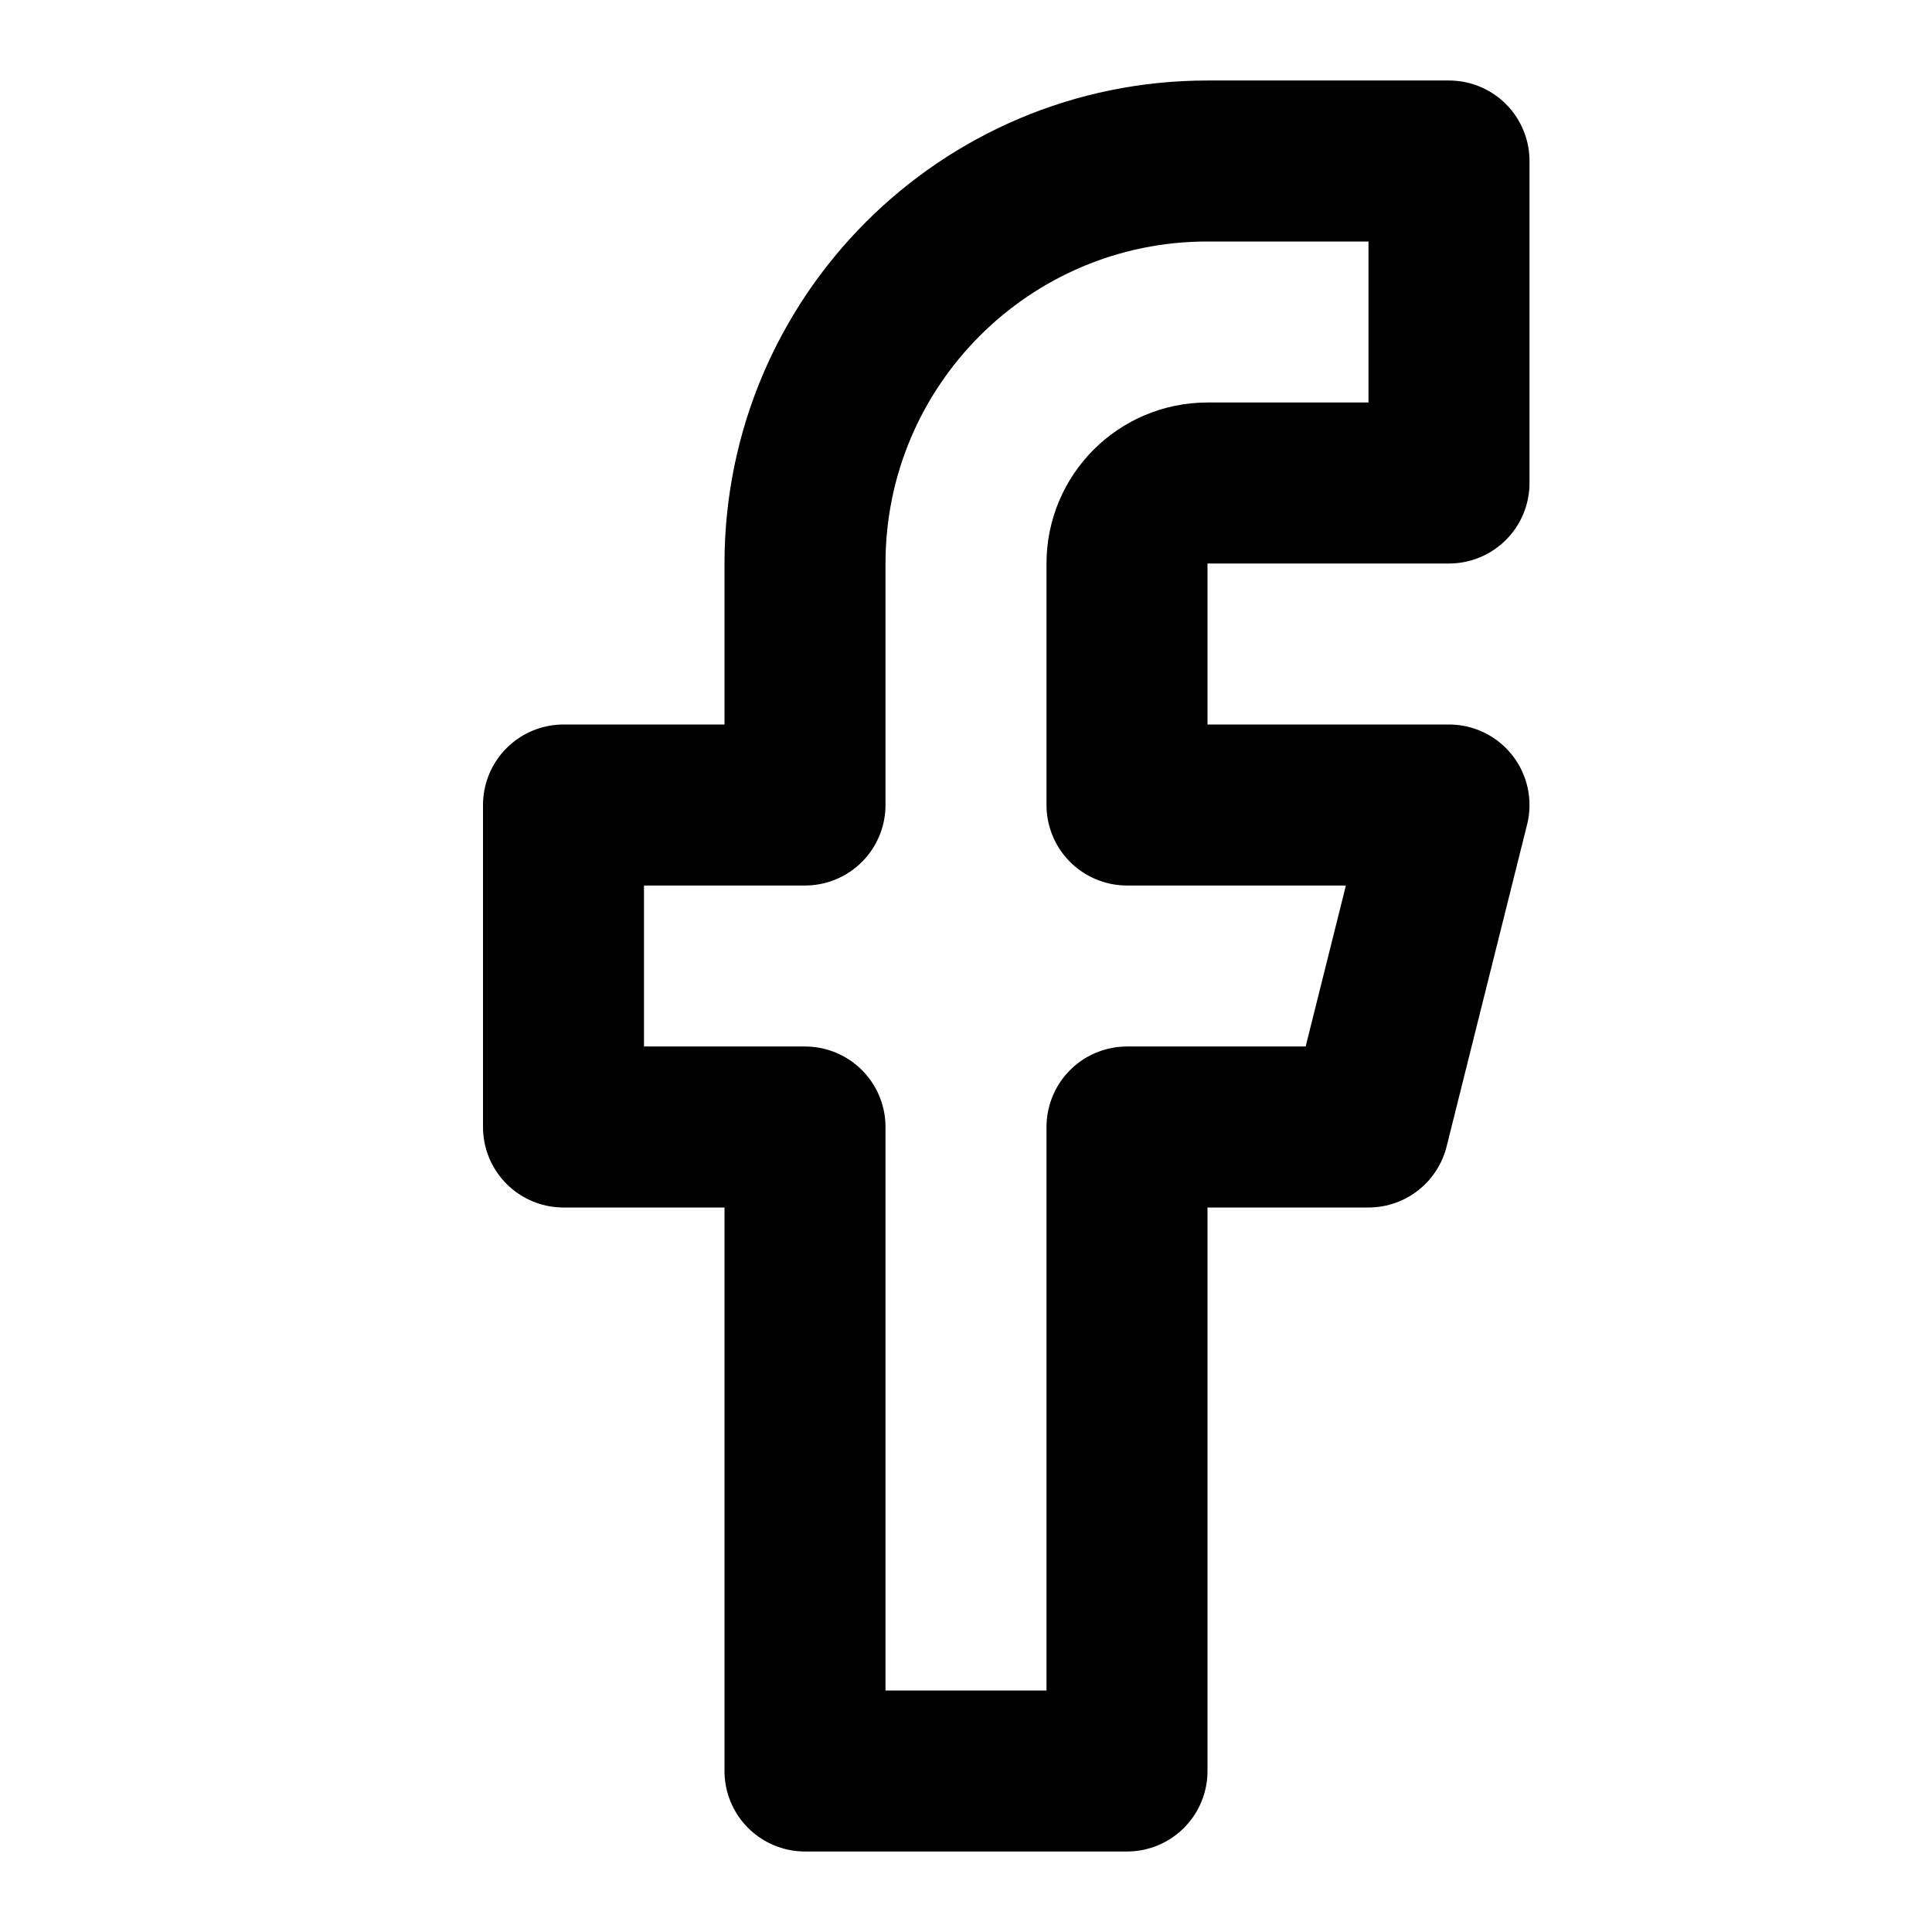
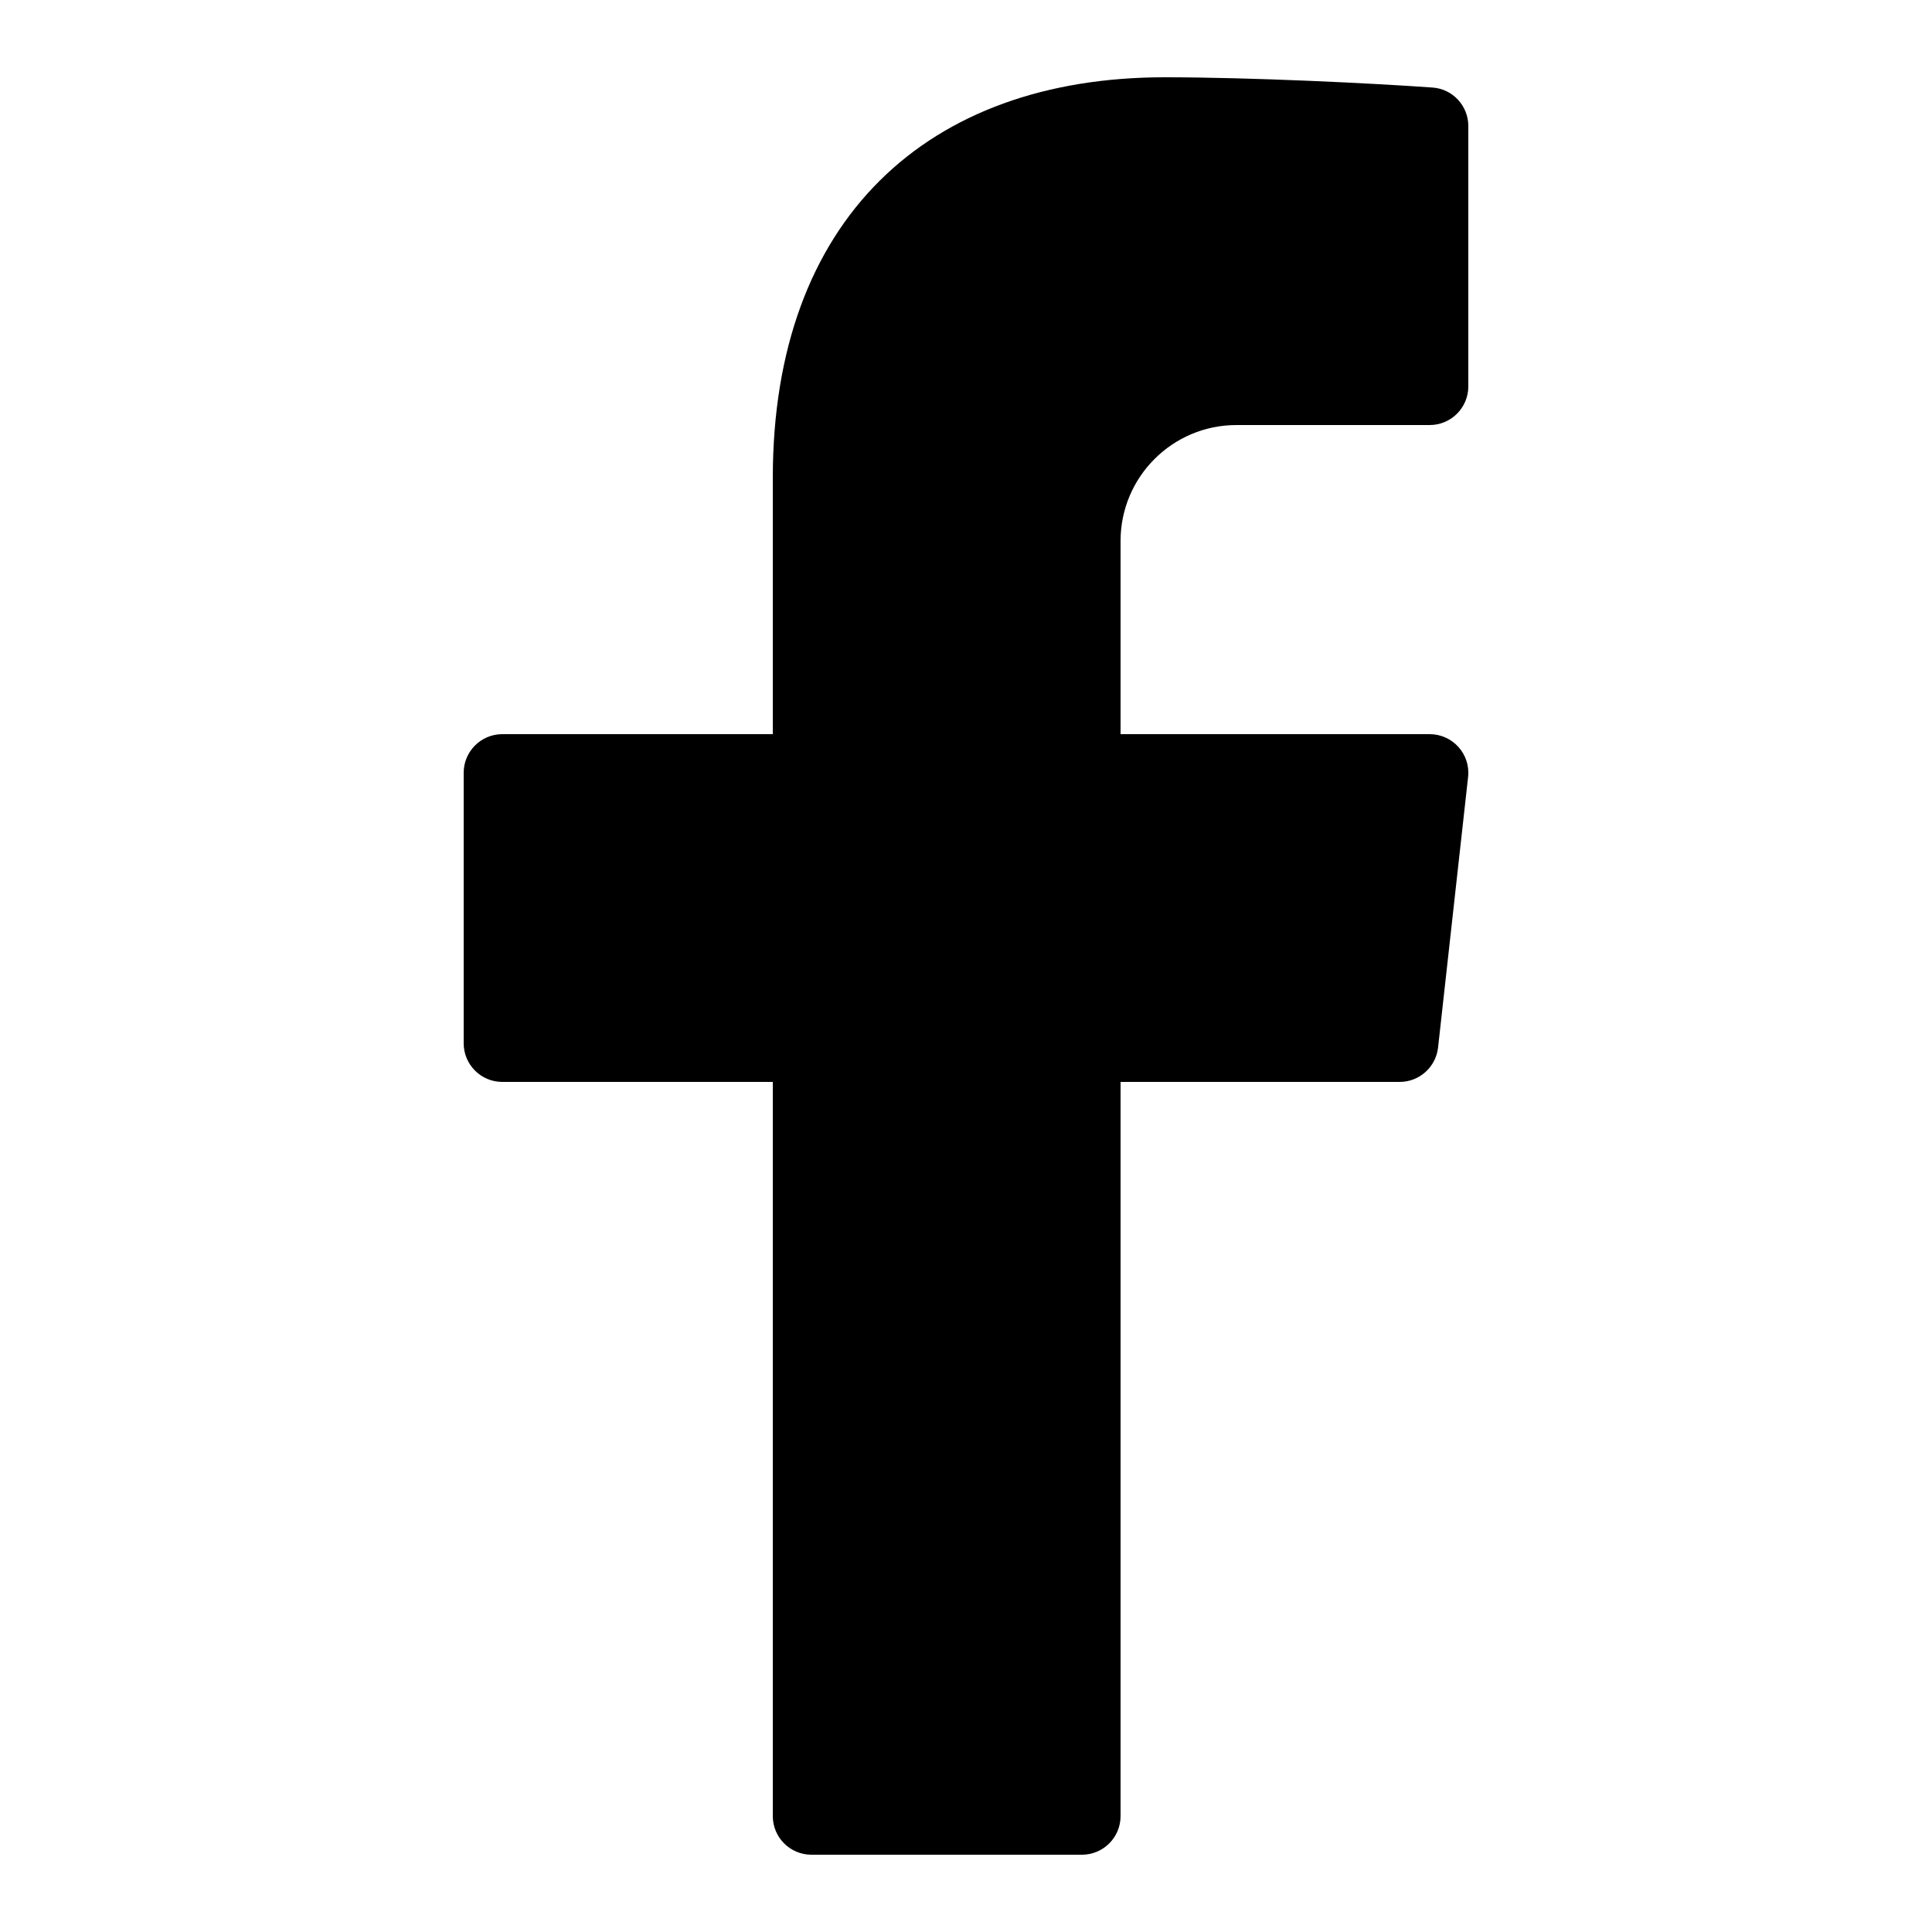
- <svg xmlns="http://www.w3.org/2000/svg" width="24" height="24" viewBox="0 0 24 24" fill="none" stroke="currentColor" stroke-width="2" stroke-linecap="round" stroke-linejoin="round">
-   <path d="M18 2h-3a5 5 0 0 0-5 5v3H7v4h3v8h4v-8h3l1-4h-4V7a1 1 0 0 1 1-1h3z" />
+ <svg xmlns="http://www.w3.org/2000/svg" width="100px" height="100px" viewBox="0 0 100 100" version="1.1" fill="currentColor">
+   <g id="surface122015">
+     <path style=" stroke:none;fill-rule:nonzero;fill:currentColor;fill-opacity:1;" d="M 64 22 L 74 22 C 75.105 22 76 21.105 76 20 L 76 6.527 C 76 5.477 75.195 4.605 74.148 4.531 C 70.969 4.305 64.754 4 60.281 4 C 48 4 40 11.359 40 24.734 L 40 38 L 26 38 C 24.895 38 24 38.895 24 40 L 24 54 C 24 55.105 24.895 56 26 56 L 40 56 L 40 94 C 40 95.105 40.895 96 42 96 L 56 96 C 57.105 96 58 95.105 58 94 L 58 56 L 72.445 56 C 73.465 56 74.32 55.234 74.434 54.219 L 75.988 40.219 C 76.121 39.035 75.191 38 74 38 L 58 38 L 58 28 C 58 24.688 60.688 22 64 22 Z M 64 22 " />
+   </g>
</svg>
